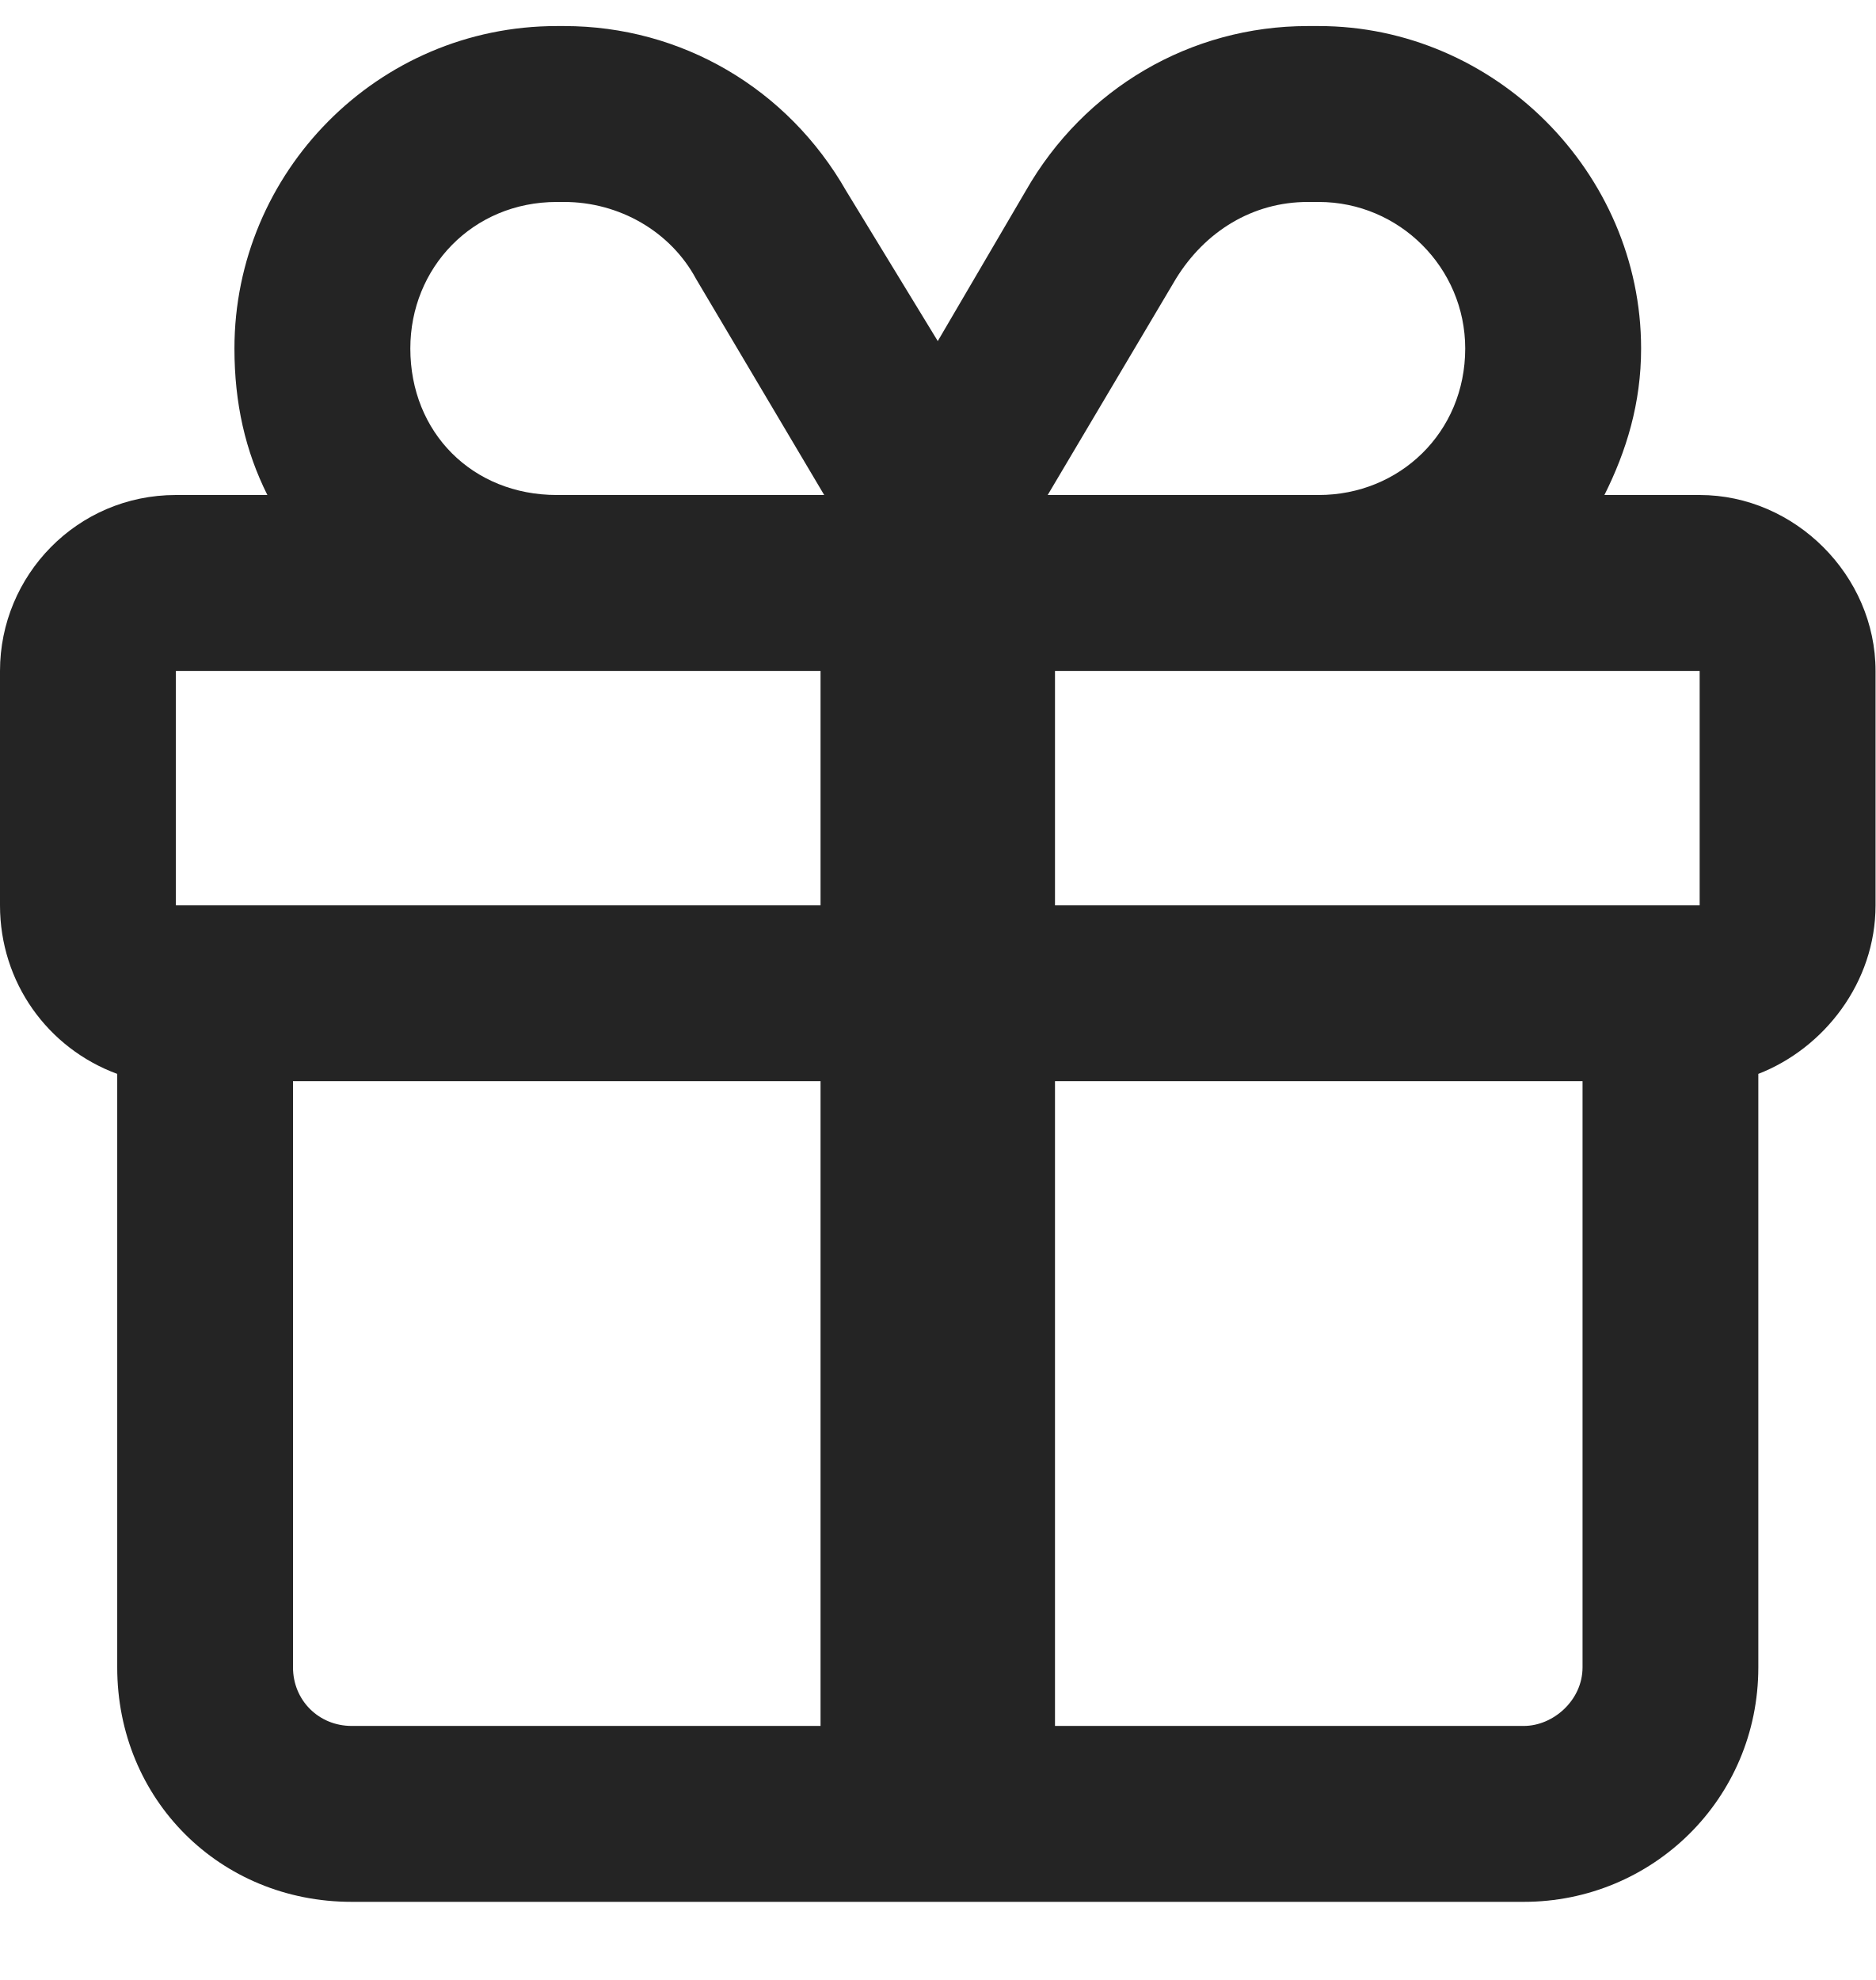
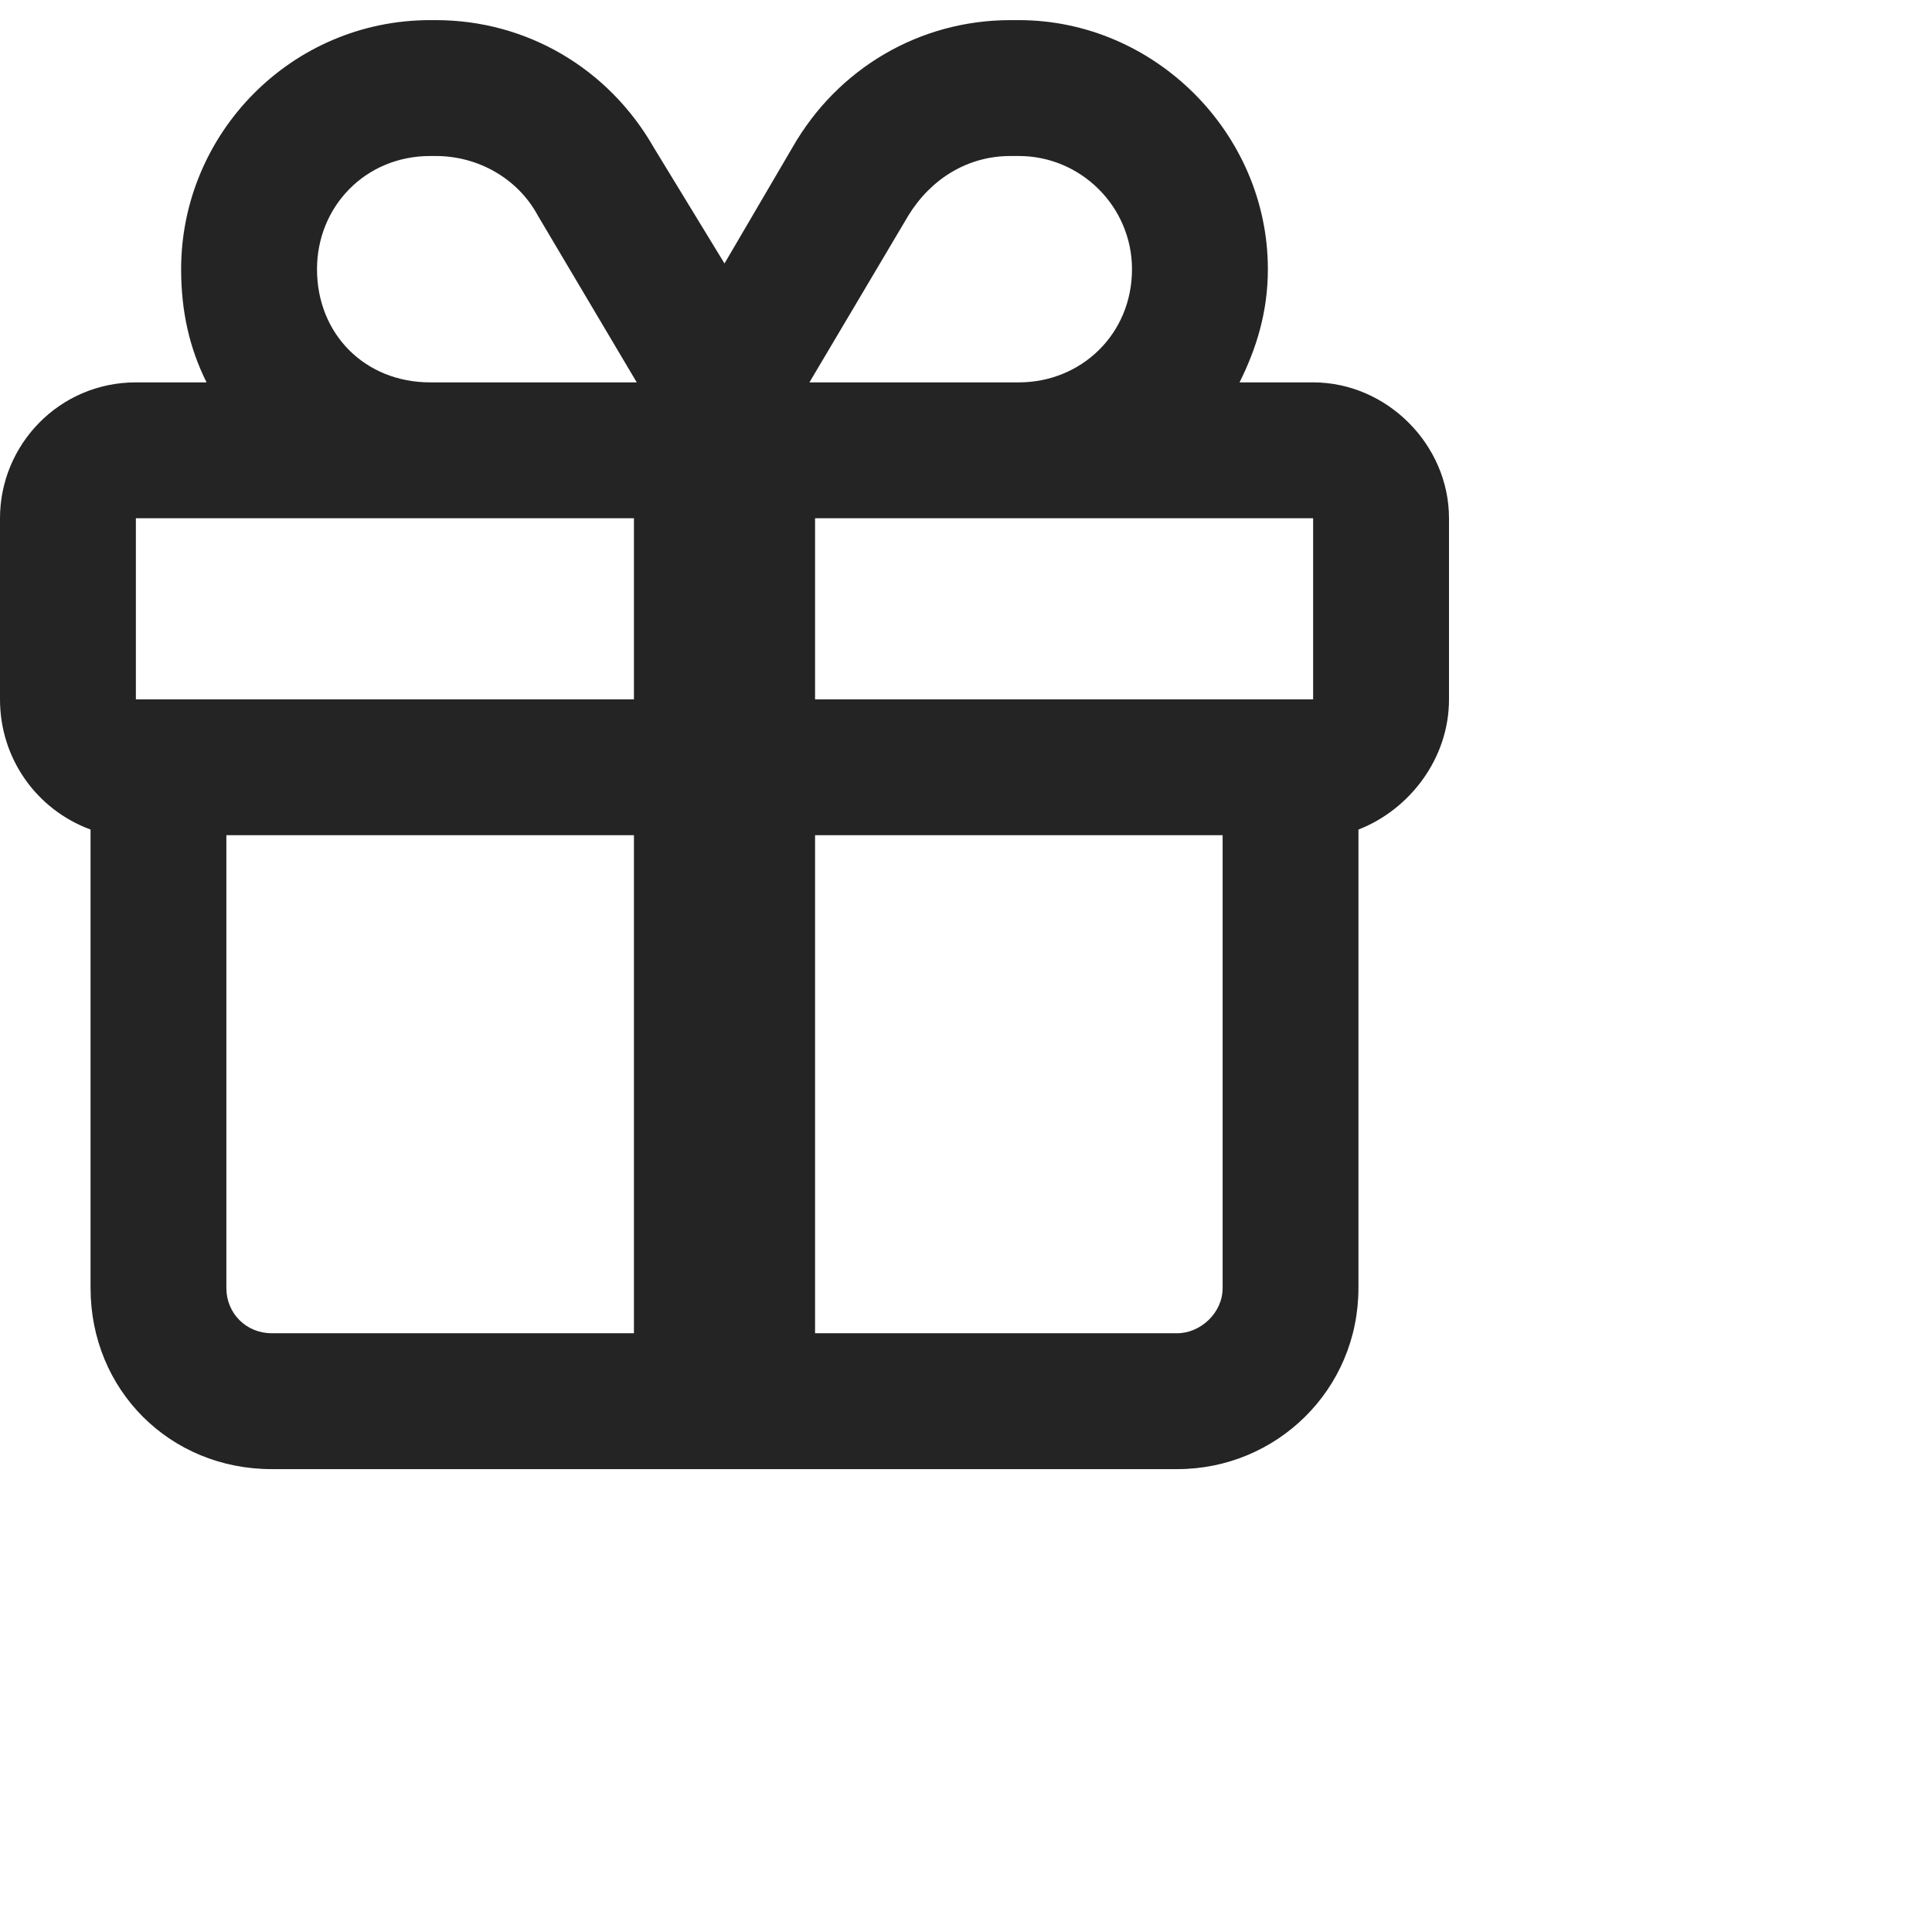
- <svg xmlns="http://www.w3.org/2000/svg" width="18" height="19" viewBox="0 0 18 19" fill="none">
+ <svg xmlns="http://www.w3.org/2000/svg" width="18" height="18" viewBox="0 0 24 24" fill="none">
  <path d="M8.121 1.832L9 3.273L9.844 1.832C10.406 0.848 11.426 0.25 12.551 0.25H12.656C14.344 0.25 15.75 1.656 15.75 3.344C15.75 3.871 15.609 4.328 15.398 4.75H16.312C17.227 4.75 18 5.523 18 6.438V8.688C18 9.426 17.508 10.059 16.875 10.305V10.375V16C16.875 17.266 15.855 18.25 14.625 18.25H3.375C2.109 18.25 1.125 17.266 1.125 16V10.375V10.305C0.457 10.059 0 9.426 0 8.688V6.438C0 5.523 0.738 4.75 1.688 4.75H2.566C2.355 4.328 2.25 3.871 2.25 3.344C2.25 1.656 3.621 0.25 5.344 0.25H5.414C6.539 0.25 7.559 0.848 8.121 1.832ZM16.312 6.438H12.656H10.125V8.688H15.188H16.312V6.438ZM7.875 6.438H5.344H1.688V8.688H2.812H7.875V6.438ZM7.875 10.375H2.812V16C2.812 16.316 3.059 16.562 3.375 16.562H7.875V10.375ZM10.125 16.562H14.625C14.906 16.562 15.188 16.316 15.188 16V10.375H10.125V16.562ZM12.656 4.75C13.43 4.75 14.062 4.152 14.062 3.344C14.062 2.57 13.43 1.938 12.656 1.938H12.551C12.023 1.938 11.566 2.219 11.285 2.676L10.055 4.75H10.125H12.656ZM7.875 4.75H7.91L6.68 2.676C6.434 2.219 5.941 1.938 5.414 1.938H5.344C4.535 1.938 3.938 2.57 3.938 3.344C3.938 4.152 4.535 4.75 5.344 4.75H7.875Z" fill="#242424" />
</svg>
